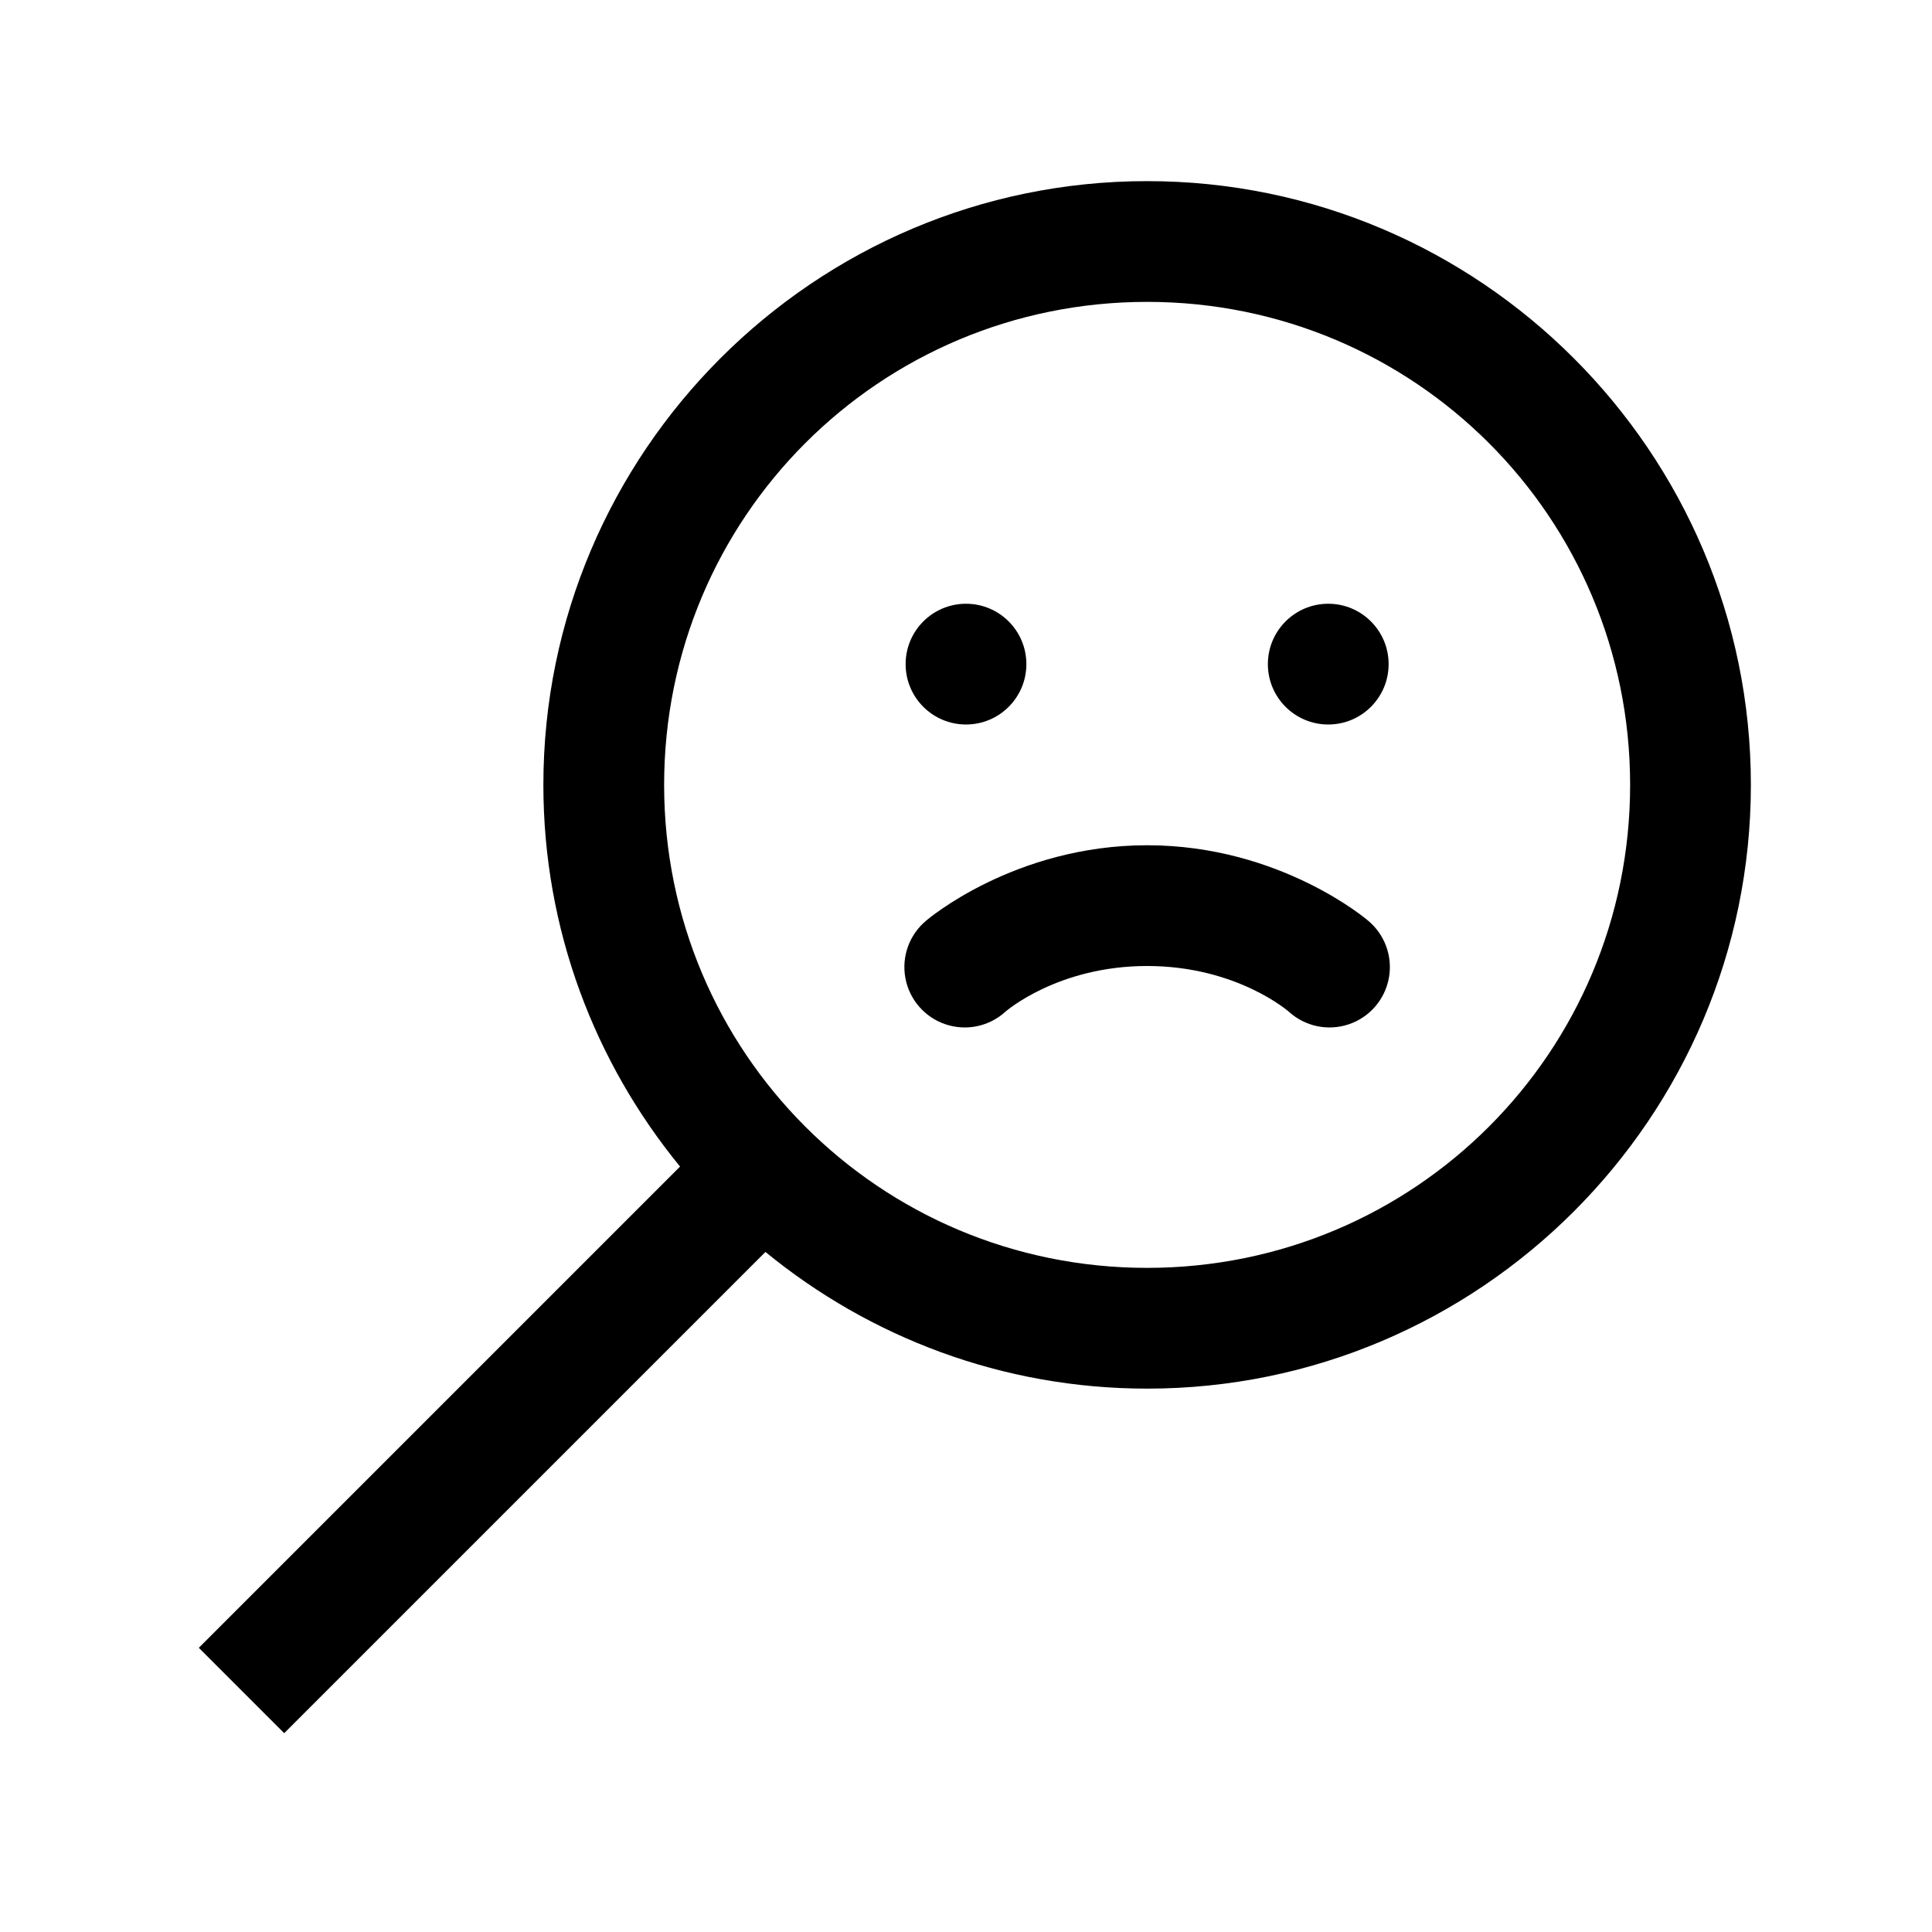
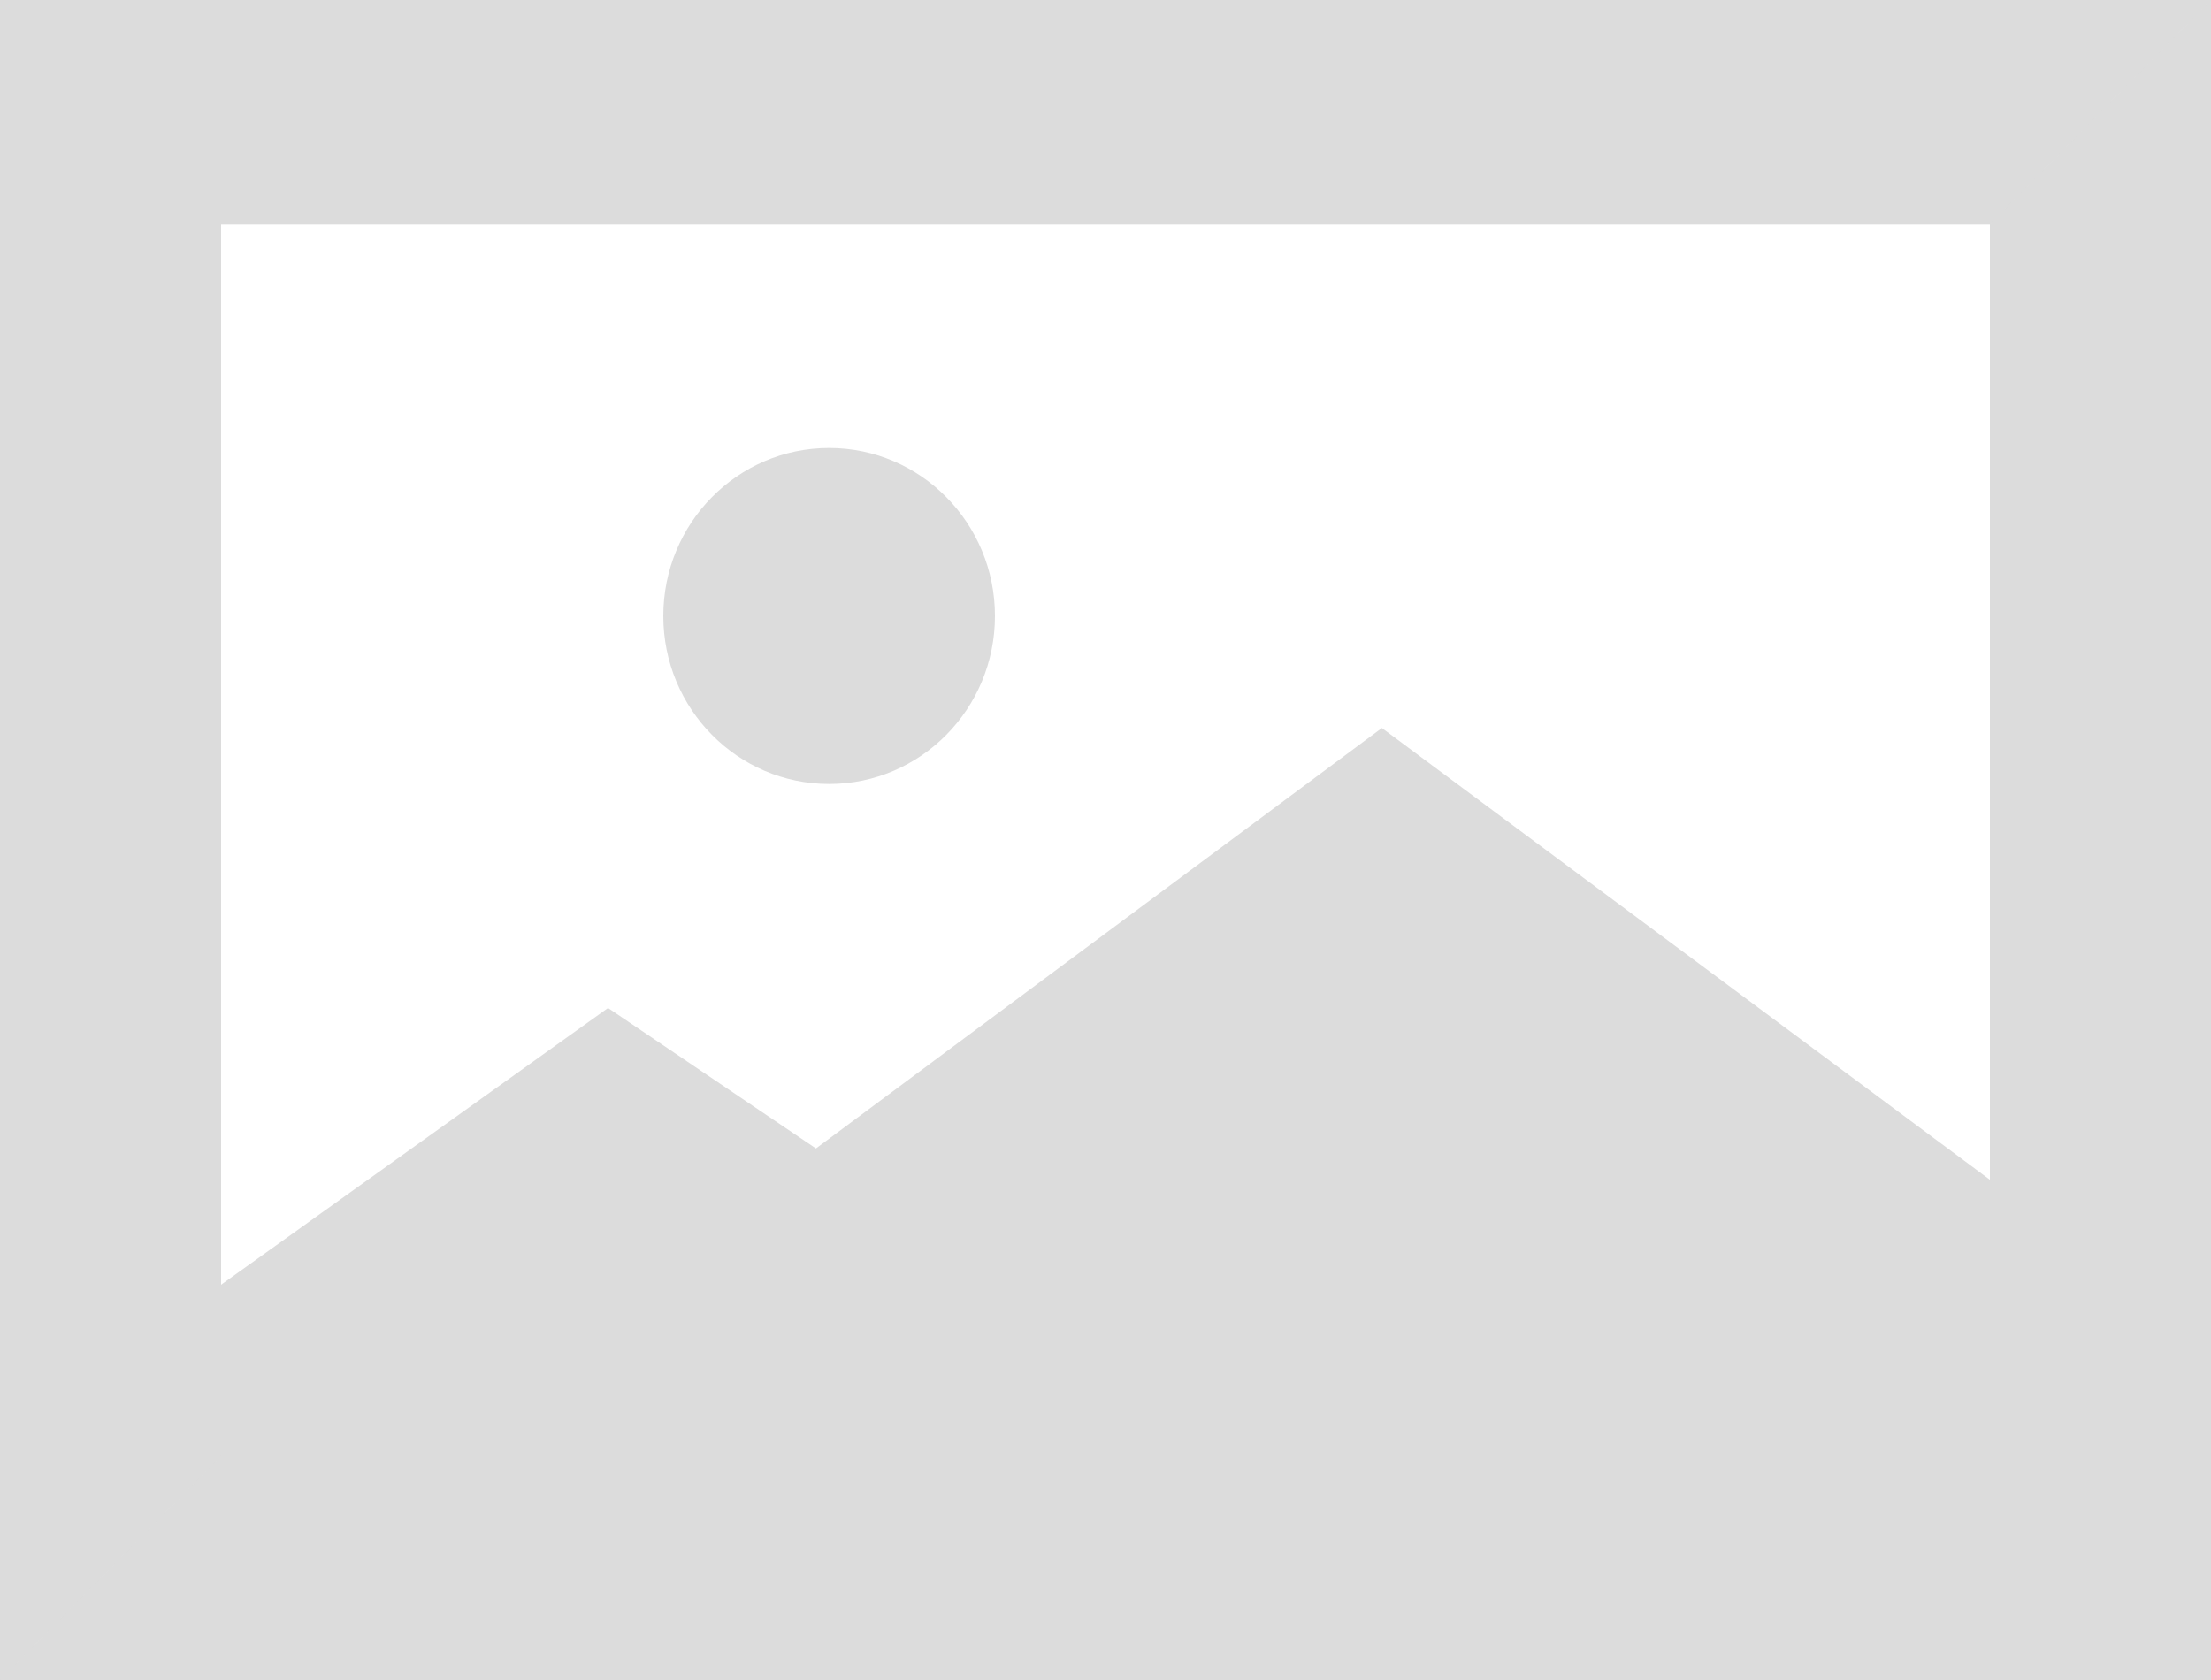
- <svg xmlns="http://www.w3.org/2000/svg" viewBox="0 0 32 32">
-   <path style="line-height:normal;text-indent:0;text-align:start;text-decoration-line:none;text-decoration-style:solid;text-decoration-color:#000;text-transform:none;block-progression:tb;isolation:auto;mix-blend-mode:normal" d="M 19 3 C 13.489 3 9 7.489 9 13 C 9 15.397 9.851 17.597 11.264 19.322 L 3.293 27.293 L 4.707 28.707 L 12.678 20.736 C 14.403 22.149 16.603 23 19 23 C 24.511 23 29 18.511 29 13 C 29 7.489 24.511 3 19 3 z M 19 5 C 23.43 5 27 8.57 27 13 C 27 17.43 23.43 21 19 21 C 14.57 21 11 17.43 11 13 C 11 8.57 14.57 5 19 5 z M 16 10 A 1 1 0 0 0 15 11 A 1 1 0 0 0 16 12 A 1 1 0 0 0 17 11 A 1 1 0 0 0 16 10 z M 22 10 A 1 1 0 0 0 21 11 A 1 1 0 0 0 22 12 A 1 1 0 0 0 23 11 A 1 1 0 0 0 22 10 z M 19 14 C 16.793 14 15.346 15.244 15.346 15.244 A 1 1 0 1 0 16.654 16.756 C 16.654 16.756 17.515 16 19 16 C 20.485 16 21.346 16.756 21.346 16.756 A 1 1 0 1 0 22.654 15.244 C 22.654 15.244 21.207 14 19 14 z" font-weight="400" font-family="sans-serif" white-space="normal" overflow="visible" />
+ <svg xmlns="http://www.w3.org/2000/svg" viewBox="0 0 50 38" fill="#dcdcdc">
+   <path d="M31.25 16.467l-12.798 9.51L13.75 22.8 3.125 30.4h1.25v3.167h41.25V30.4H50z" />
+   <ellipse cx="18.75" cy="13.933" rx="3.75" ry="3.8" />
+   <path d="M0 0v38h50V0H0zm45 32.933H5V5.066h40v27.867z" />
+   <path d="M45 5.067v27.867H5l-5 5.067h50v-38z" opacity="0.149" />
</svg>
